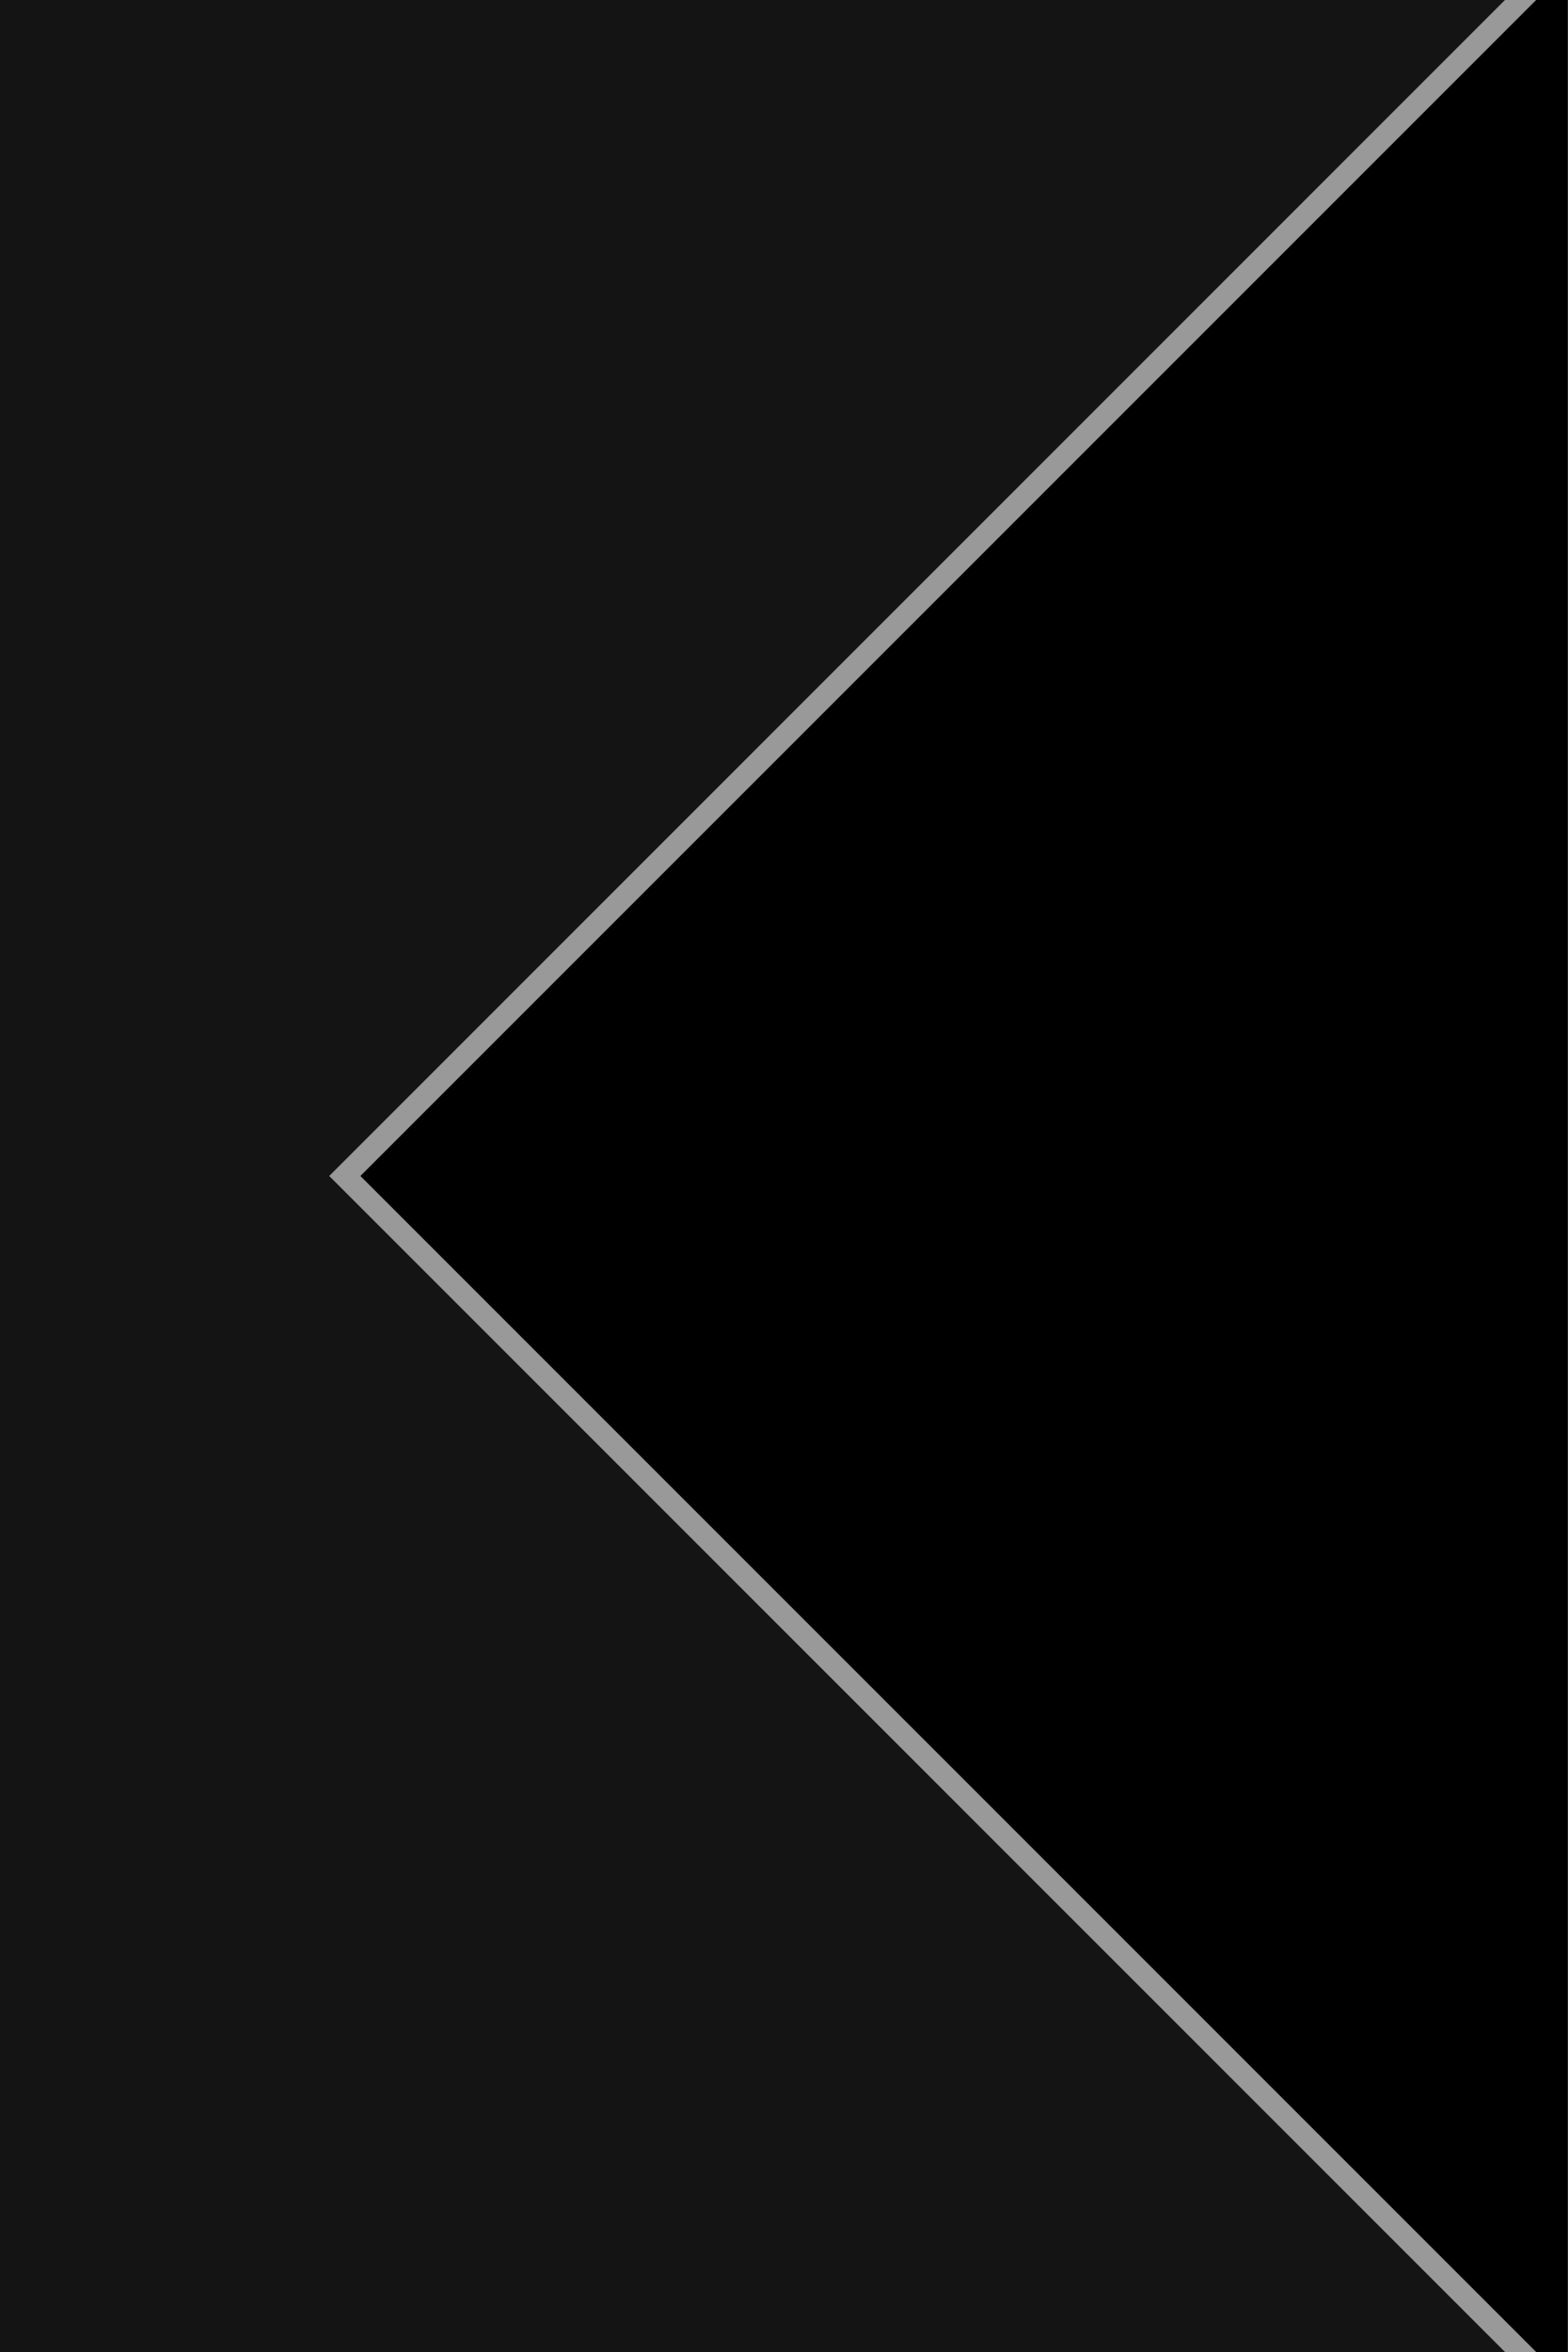
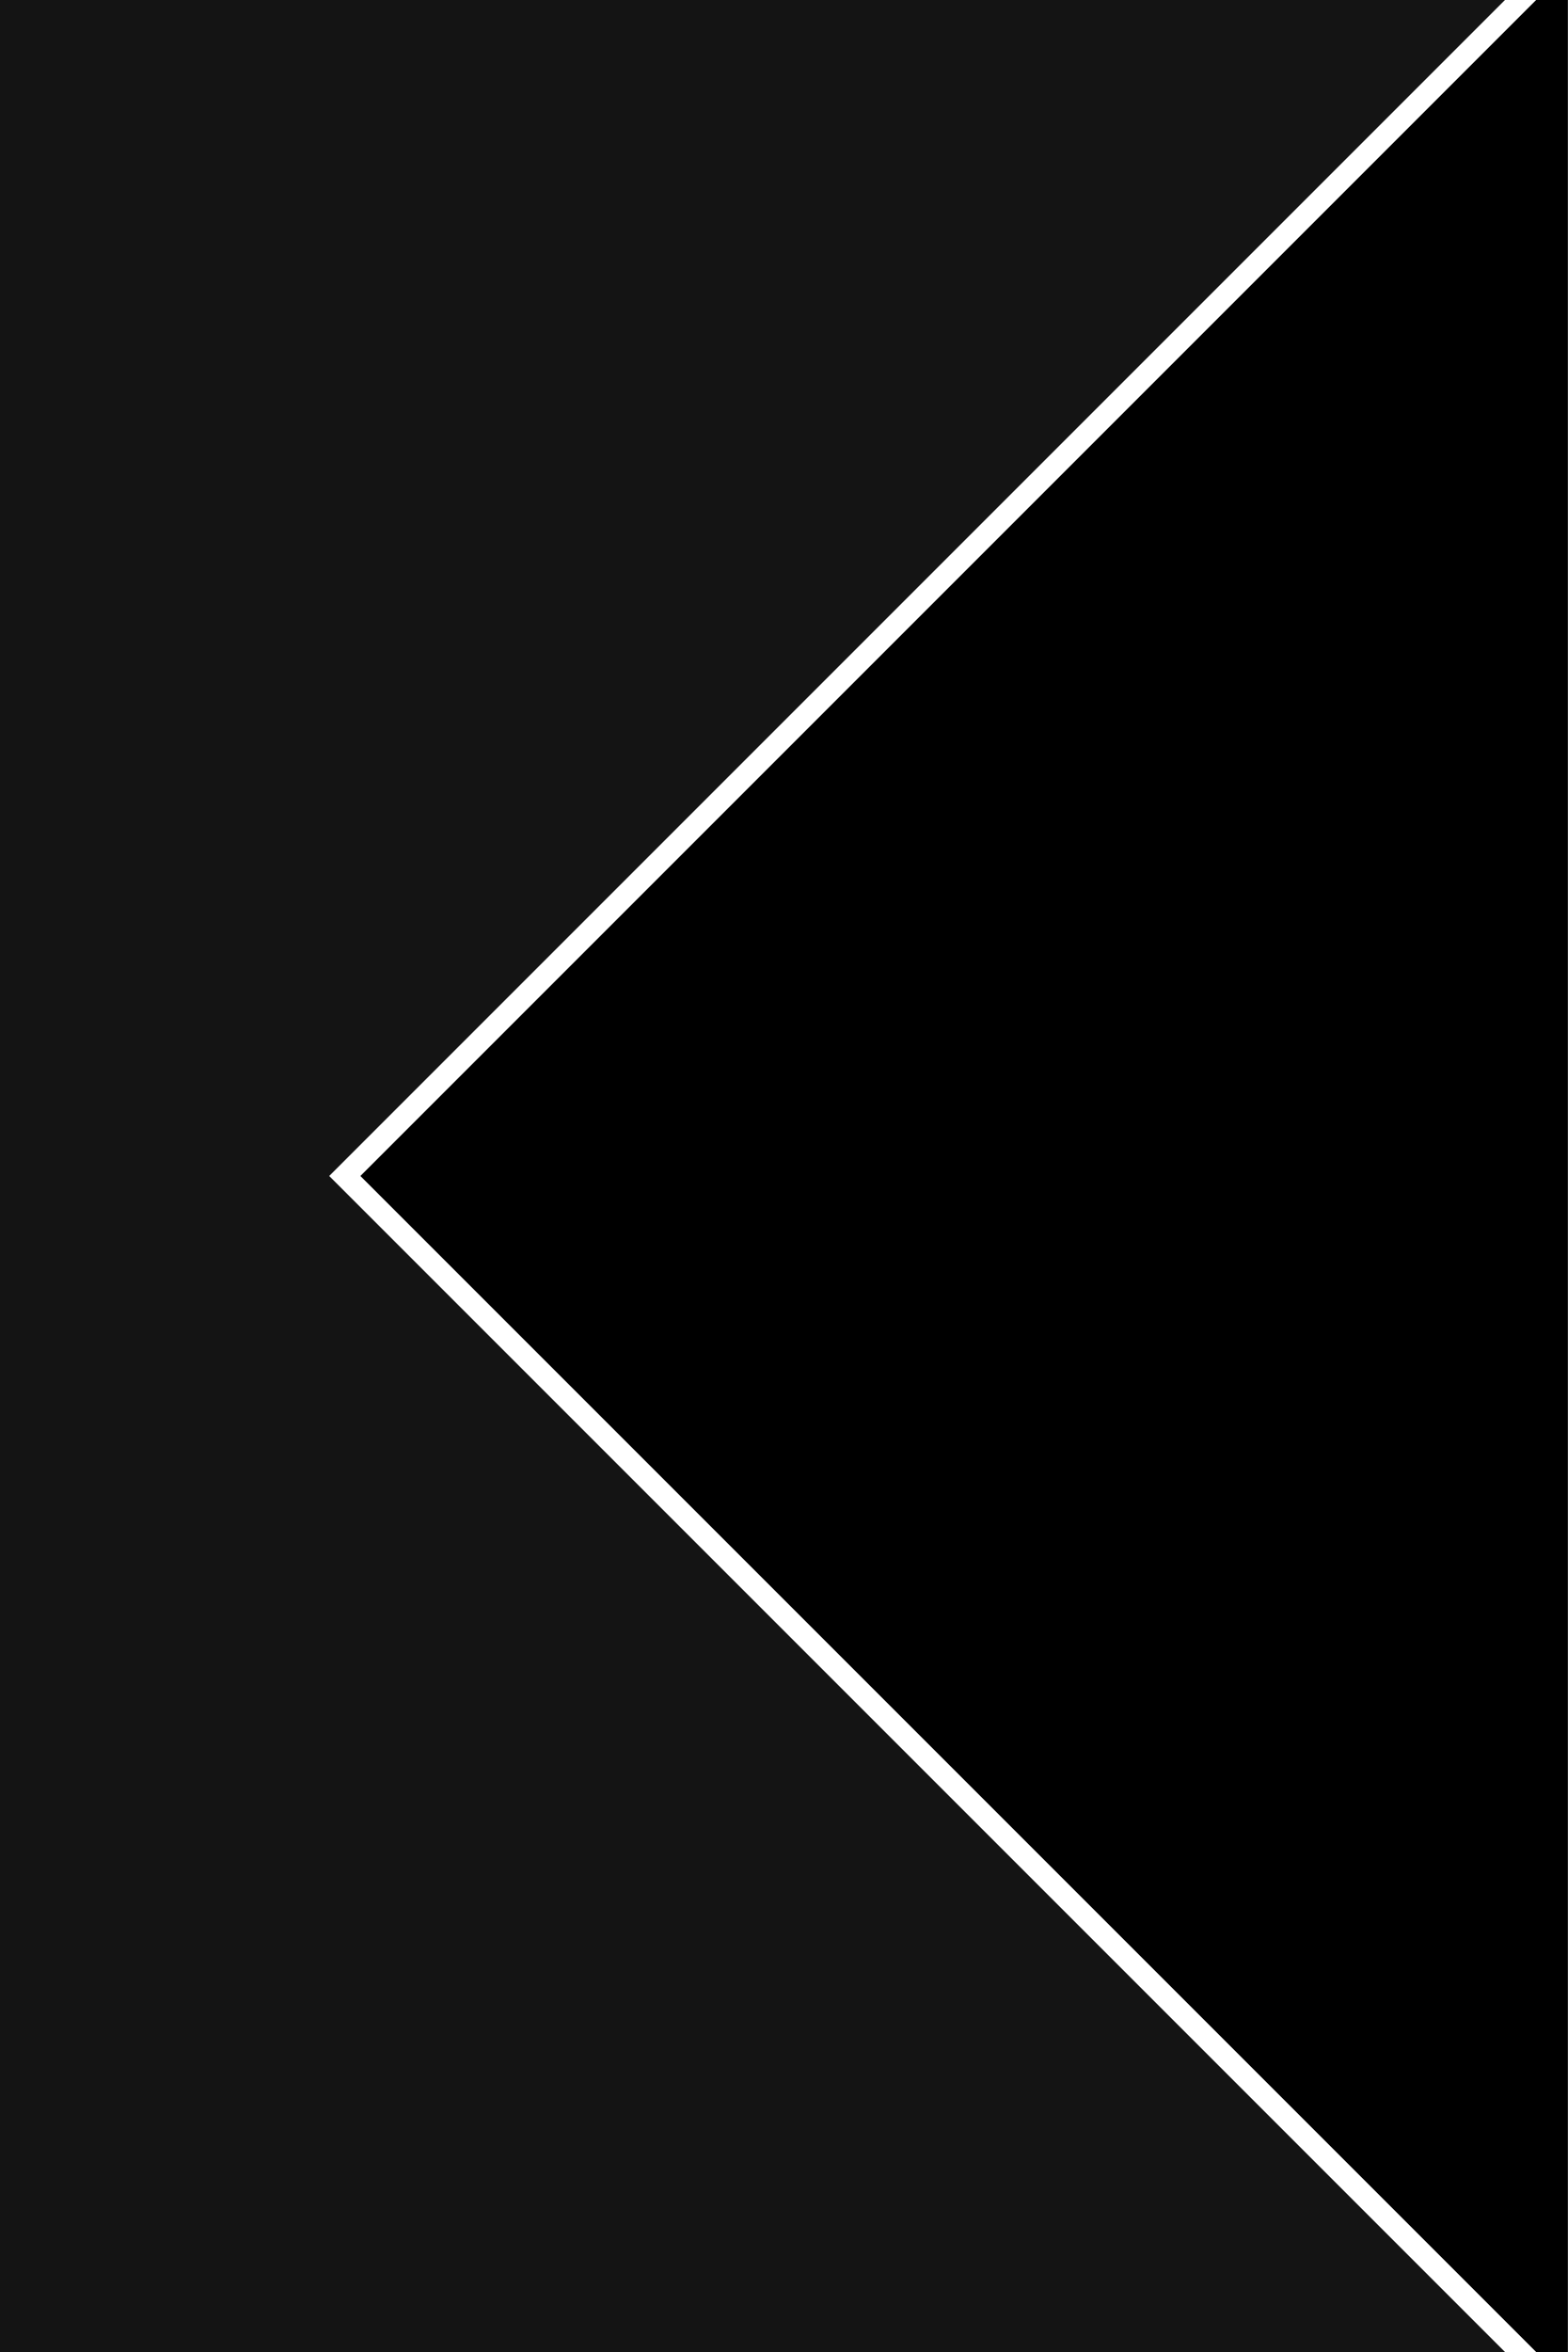
<svg xmlns="http://www.w3.org/2000/svg" width="10" height="15" viewBox="0 0 10 15" version="1.1">
  <polygon points="0,0 10,0 10,15 0,15" style="fill:#141414;" />
-   <polygon points="9.8,0 2.3,7.5 9.8,15 9.6,15 2.1,7.5 9.6,0" style="fill:#999999;" />
+   <polygon points="9.8,0 2.3,7.5 9.8,15 9.6,15 2.1,7.5 9.6,0" style="fill:#ffffff;" />
  <polygon points="10,0 10,15 9.8,15 2.3,7.5 9.8,0" style="fill:#000000;" />
</svg>
